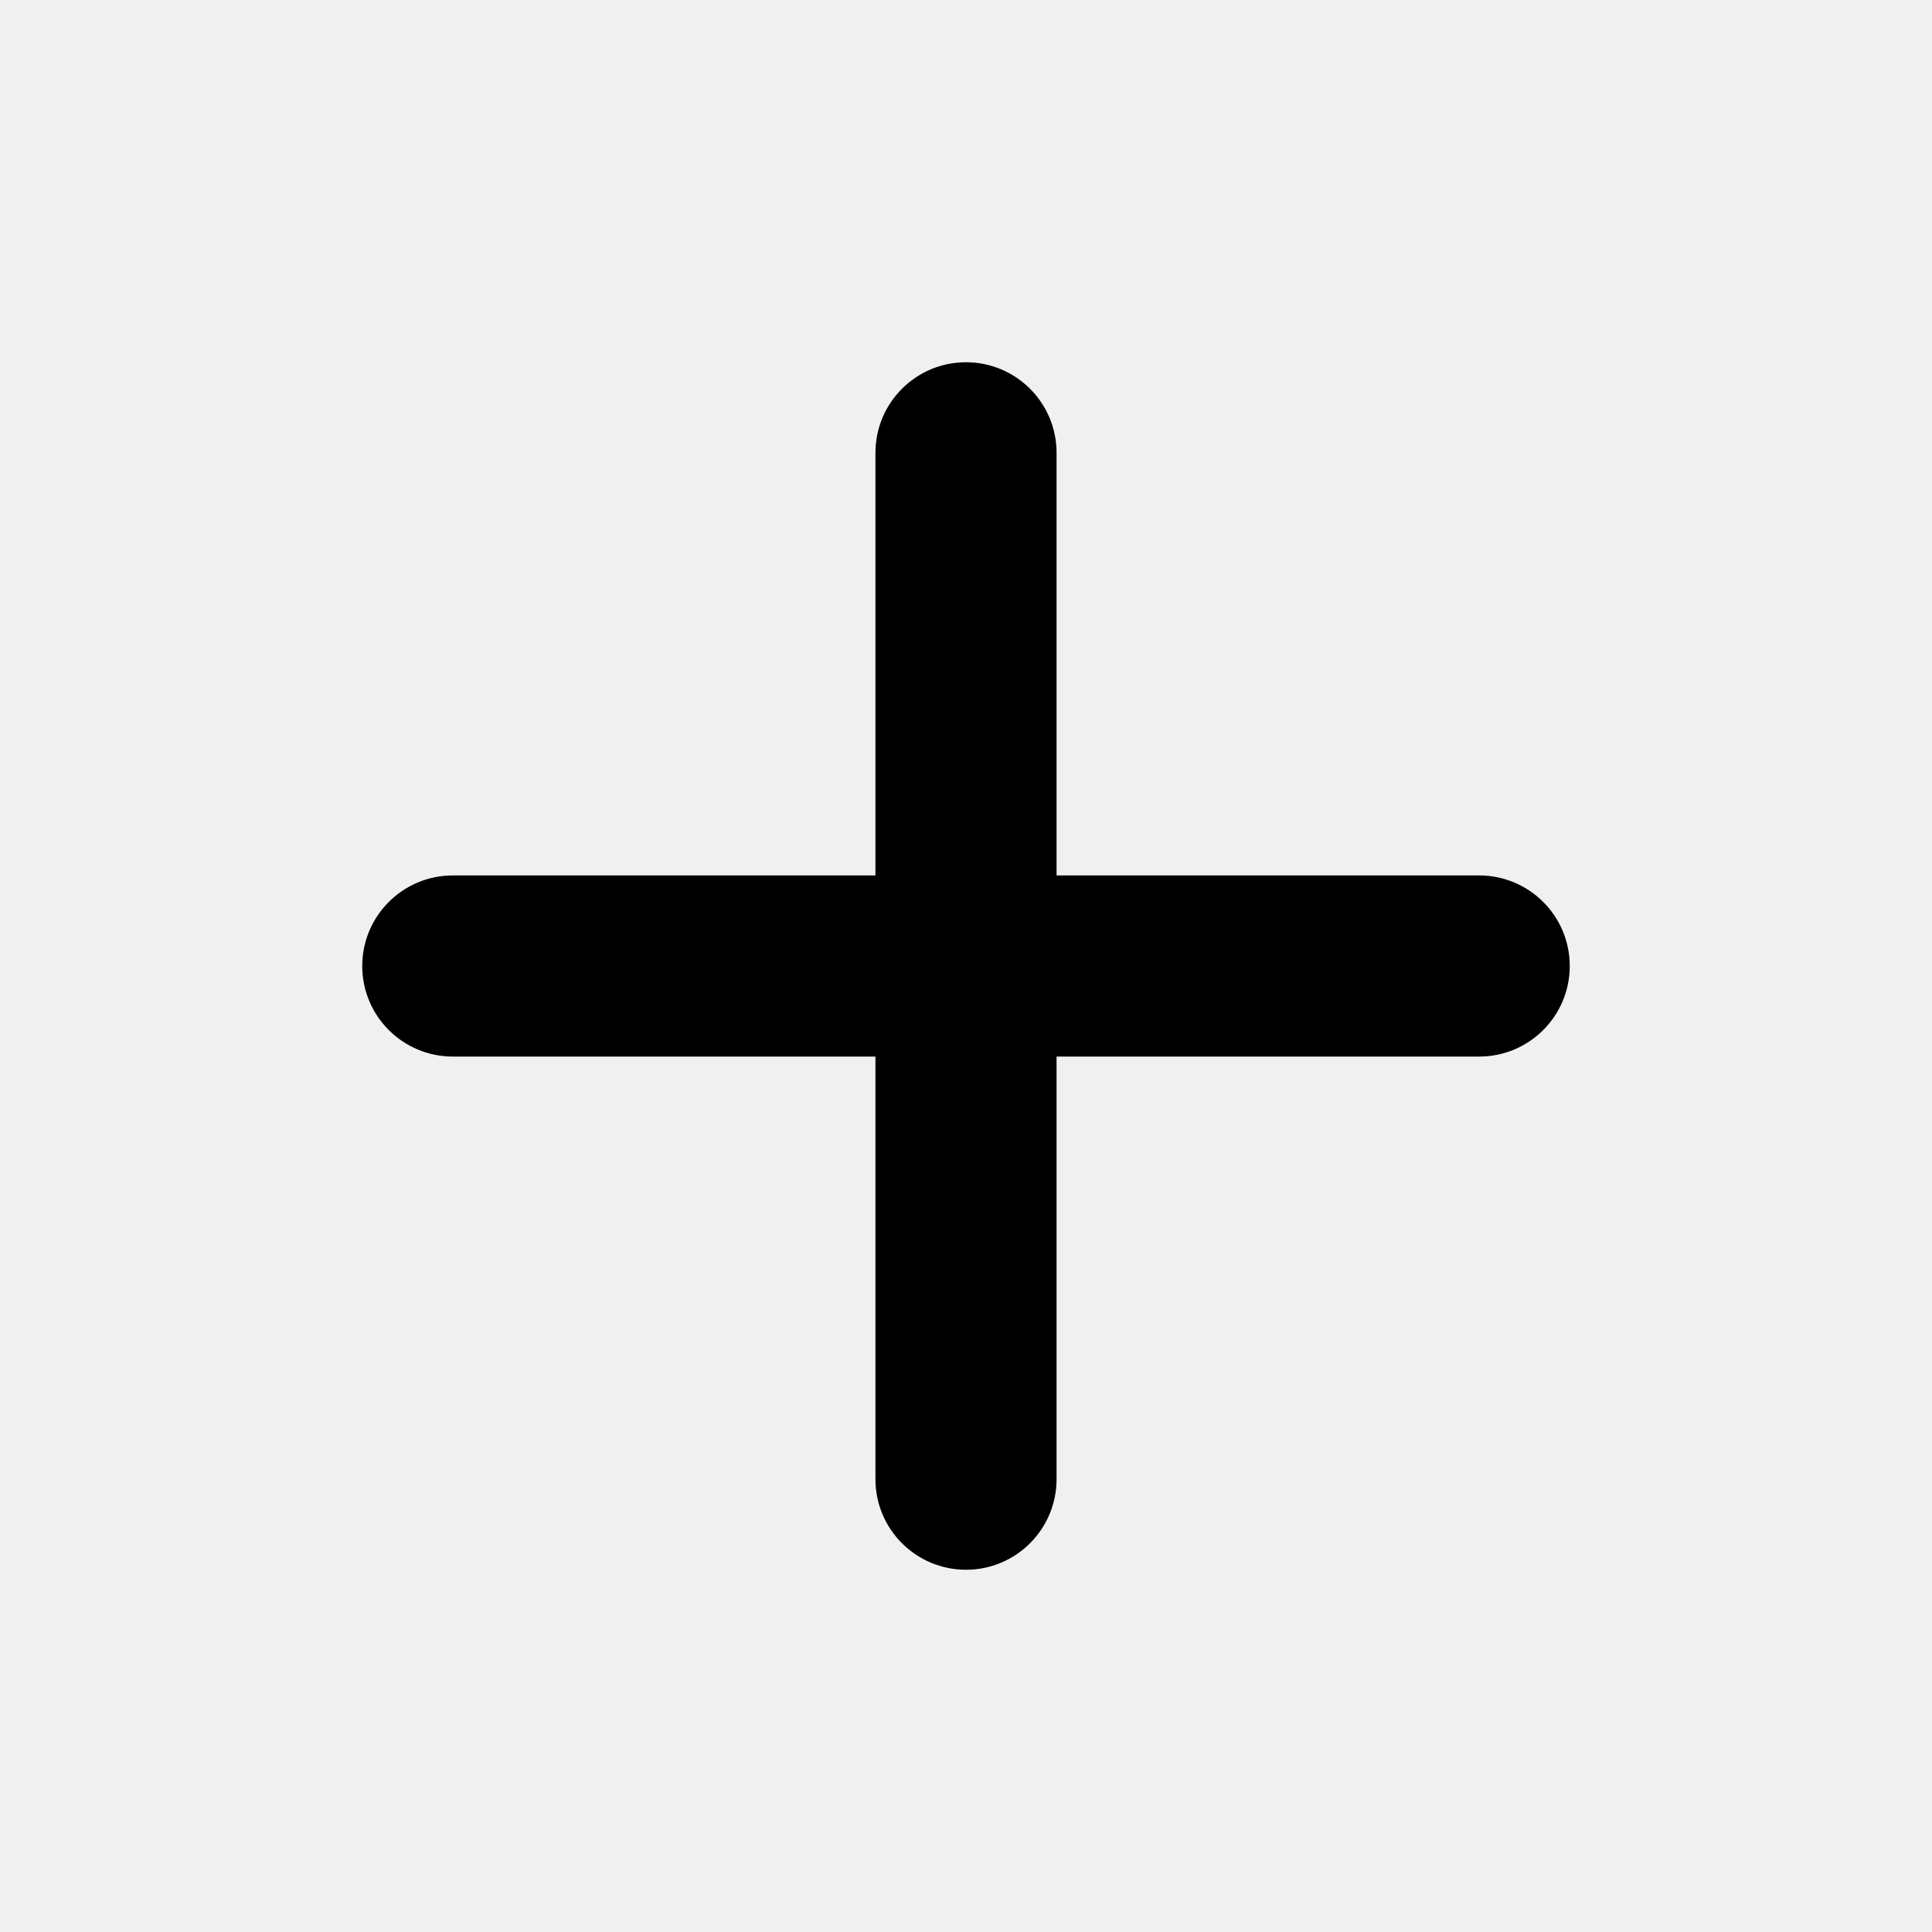
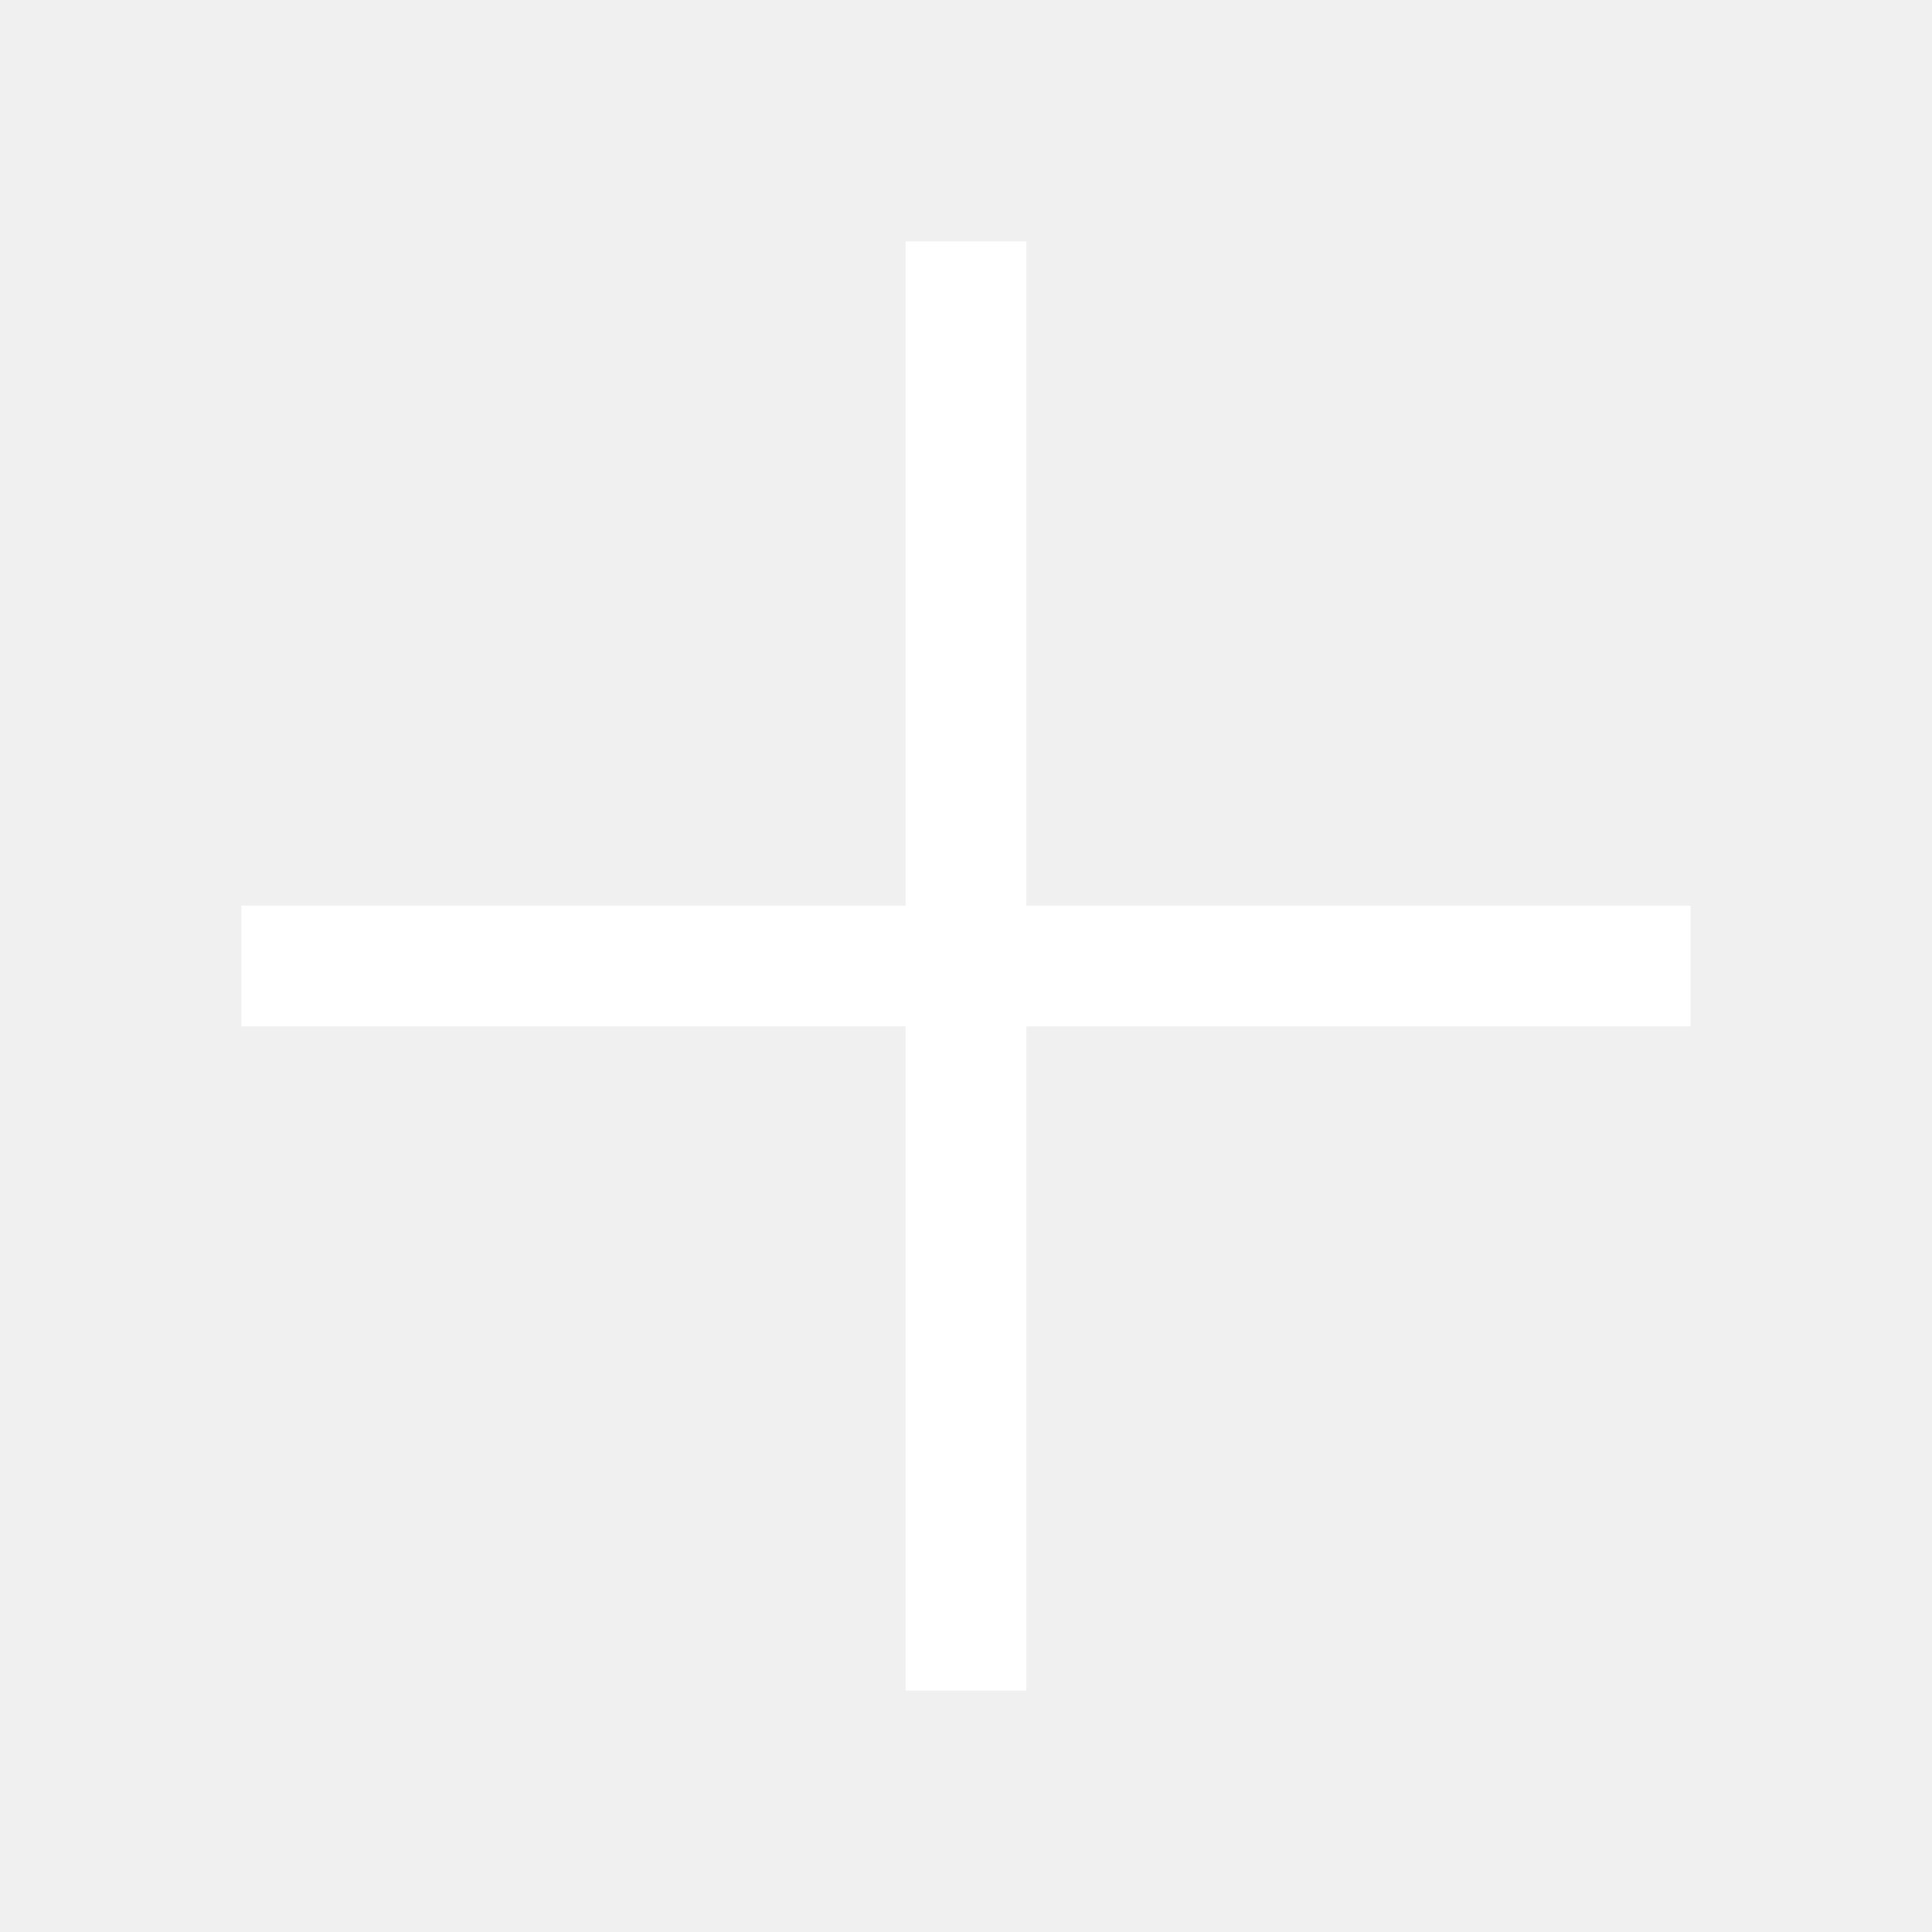
- <svg xmlns="http://www.w3.org/2000/svg" viewBox="0 0 16 16" fill="currentColor" class="size-4">
-   <path d="M8.75 3.75a.75.75 0 0 0-1.5 0v3.5h-3.5a.75.75 0 0 0 0 1.5h3.5v3.5a.75.75 0 0 0 1.5 0v-3.5h3.5a.75.75 0 0 0 0-1.5h-3.5v-3.5Z" />
+ <svg xmlns="http://www.w3.org/2000/svg" viewBox="0 0 16 16">
+   <line x1="8" y1="2" x2="8" y2="14" stroke="#ffffff" stroke-width="1" />
+   <line x1="2" y1="8" x2="14" y2="8" stroke="#ffffff" stroke-width="1" />
</svg>
